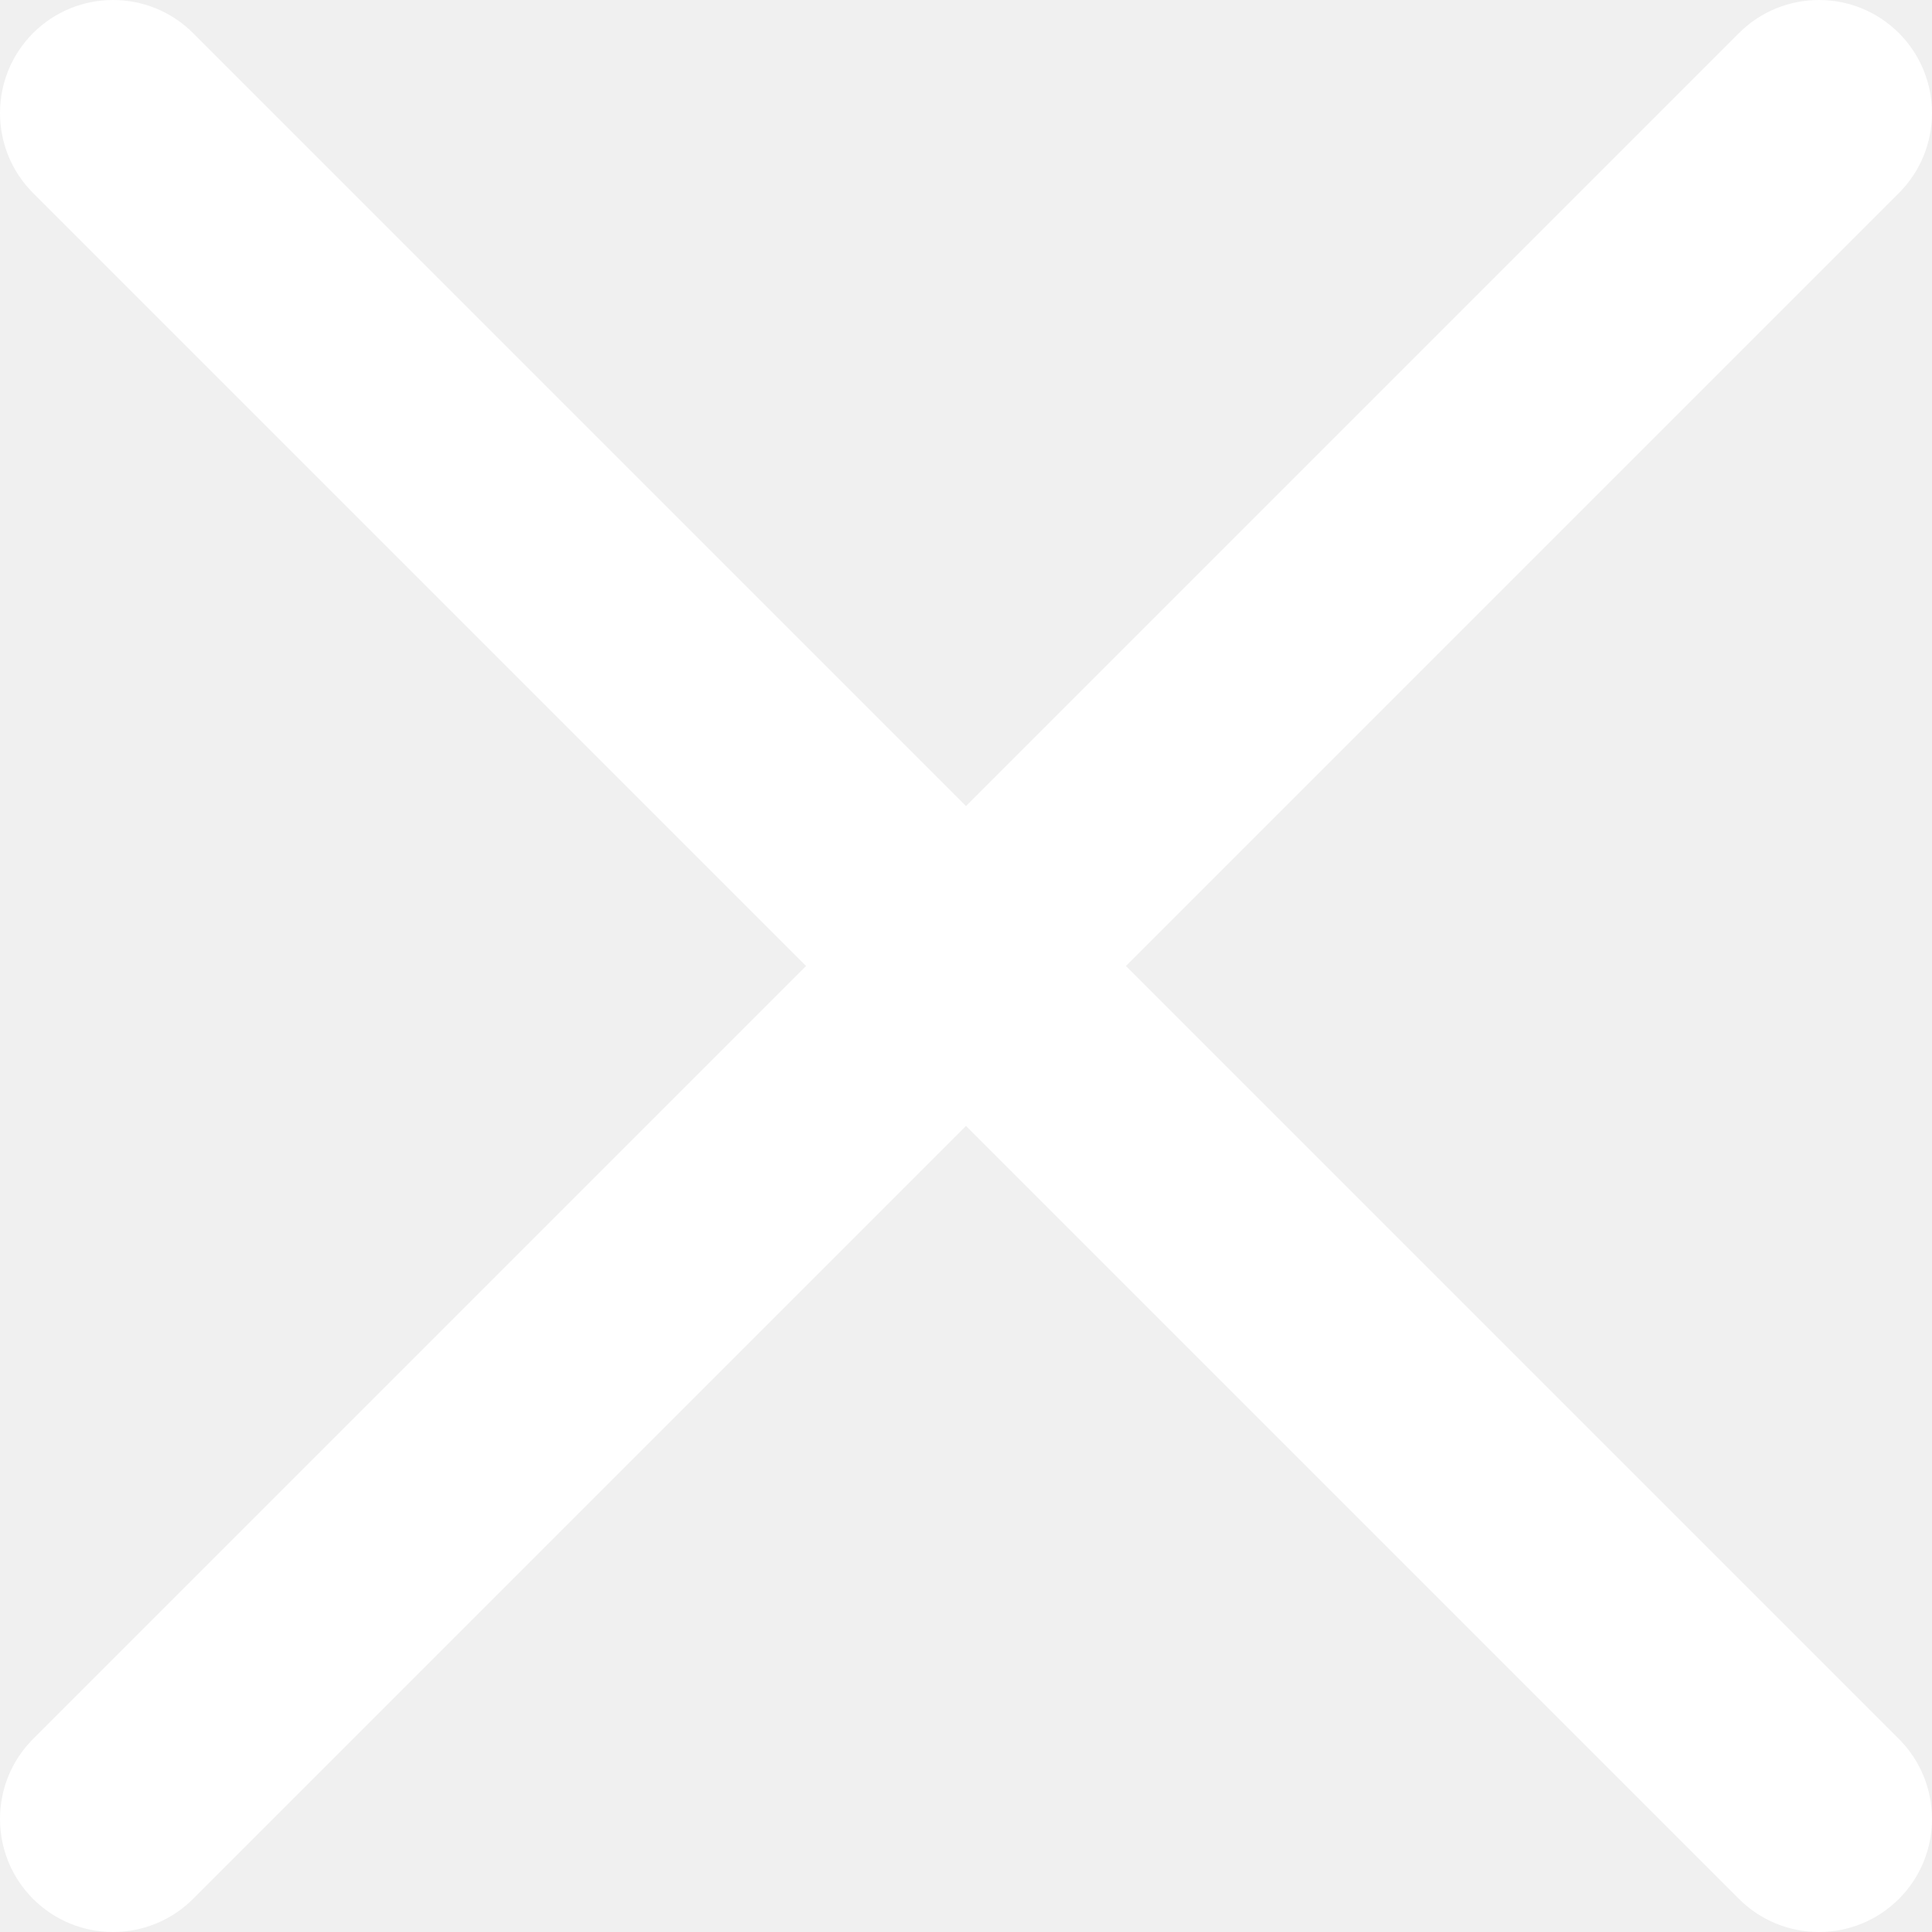
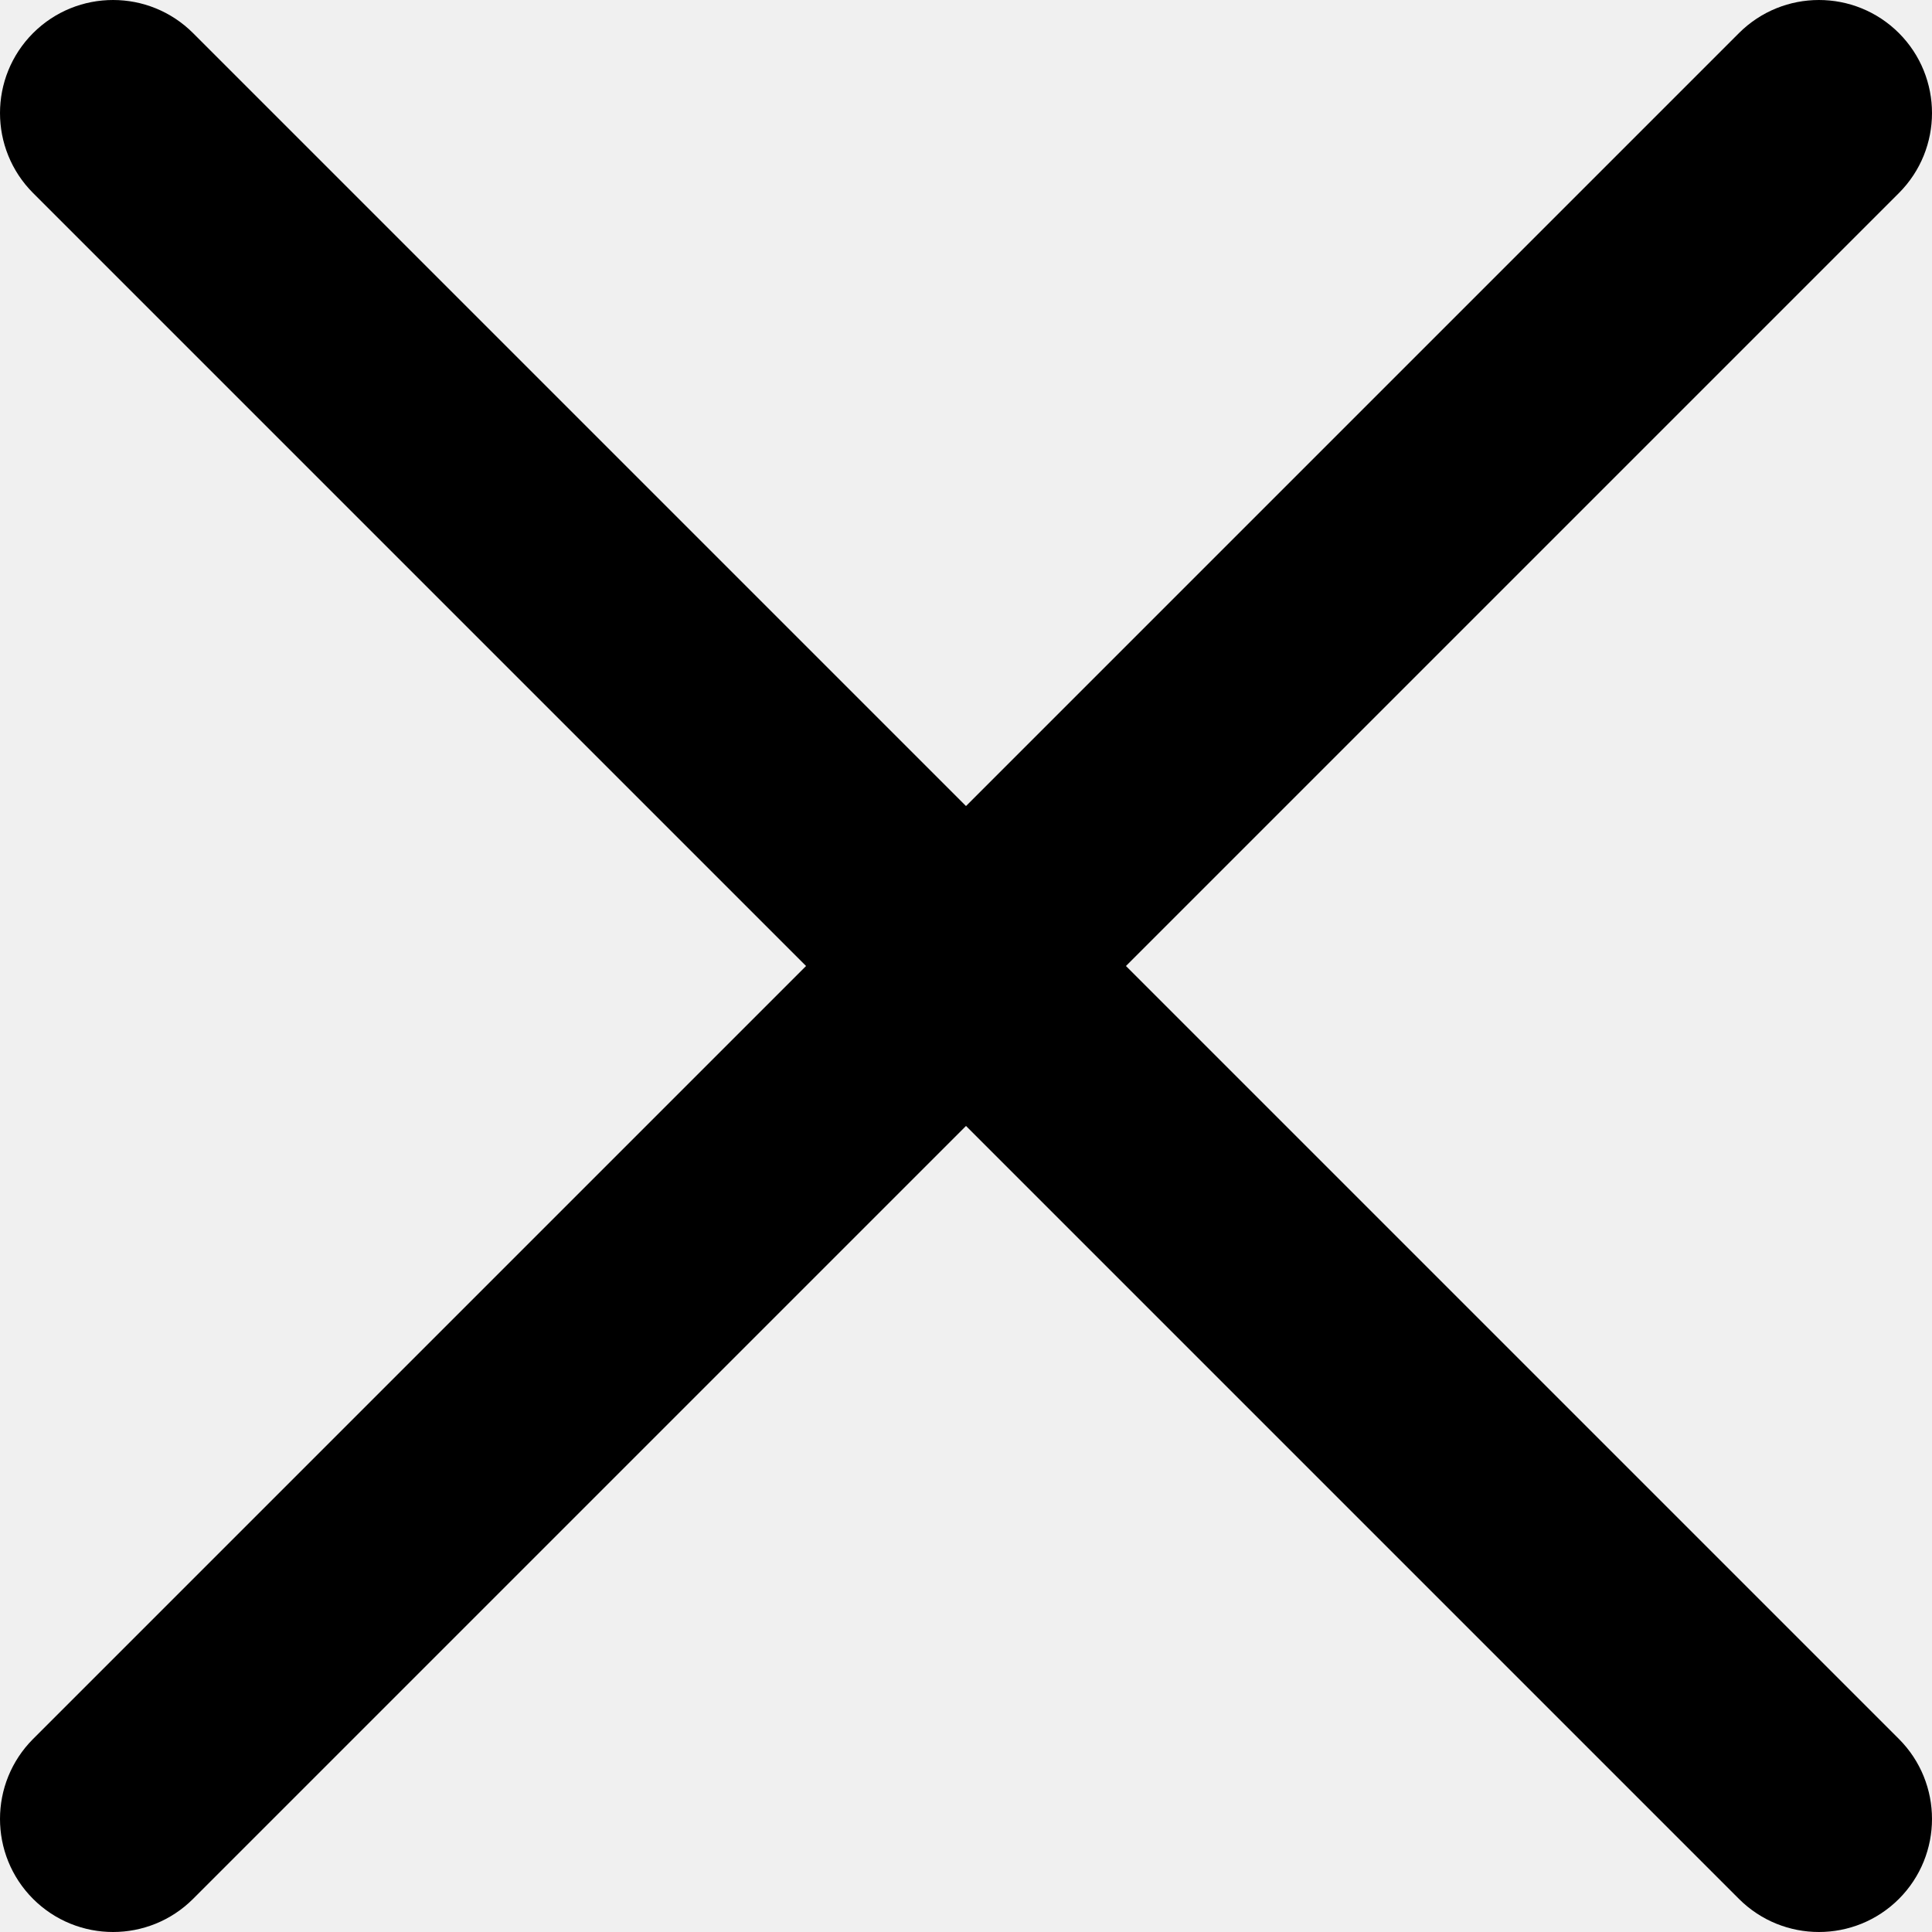
<svg xmlns="http://www.w3.org/2000/svg" width="24" height="24" viewBox="0 0 24 24" fill="none">
-   <path d="M0.411 21.602L10.013 12L0.411 2.398C-0.137 1.849 -0.137 0.96 0.411 0.411C0.96 -0.137 1.849 -0.137 2.398 0.411L12 10.013L21.602 0.411C22.151 -0.137 23.04 -0.137 23.589 0.411C24.137 0.96 24.137 1.849 23.589 2.398L13.987 12L23.589 21.602C24.137 22.151 24.137 23.04 23.589 23.589C23.04 24.137 22.151 24.137 21.602 23.589L12 13.987L2.398 23.589C1.849 24.137 0.96 24.137 0.411 23.589C-0.137 23.04 -0.137 22.151 0.411 21.602Z" fill="white" />
+   <path d="M0.411 21.602L10.013 12L0.411 2.398C-0.137 1.849 -0.137 0.96 0.411 0.411C0.96 -0.137 1.849 -0.137 2.398 0.411L12 10.013L21.602 0.411C22.151 -0.137 23.04 -0.137 23.589 0.411C24.137 0.96 24.137 1.849 23.589 2.398L13.987 12L23.589 21.602C24.137 22.151 24.137 23.04 23.589 23.589C23.04 24.137 22.151 24.137 21.602 23.589L12 13.987L2.398 23.589C1.849 24.137 0.96 24.137 0.411 23.589C-0.137 23.04 -0.137 22.151 0.411 21.602Z" fill="currentColor" />
</svg>
